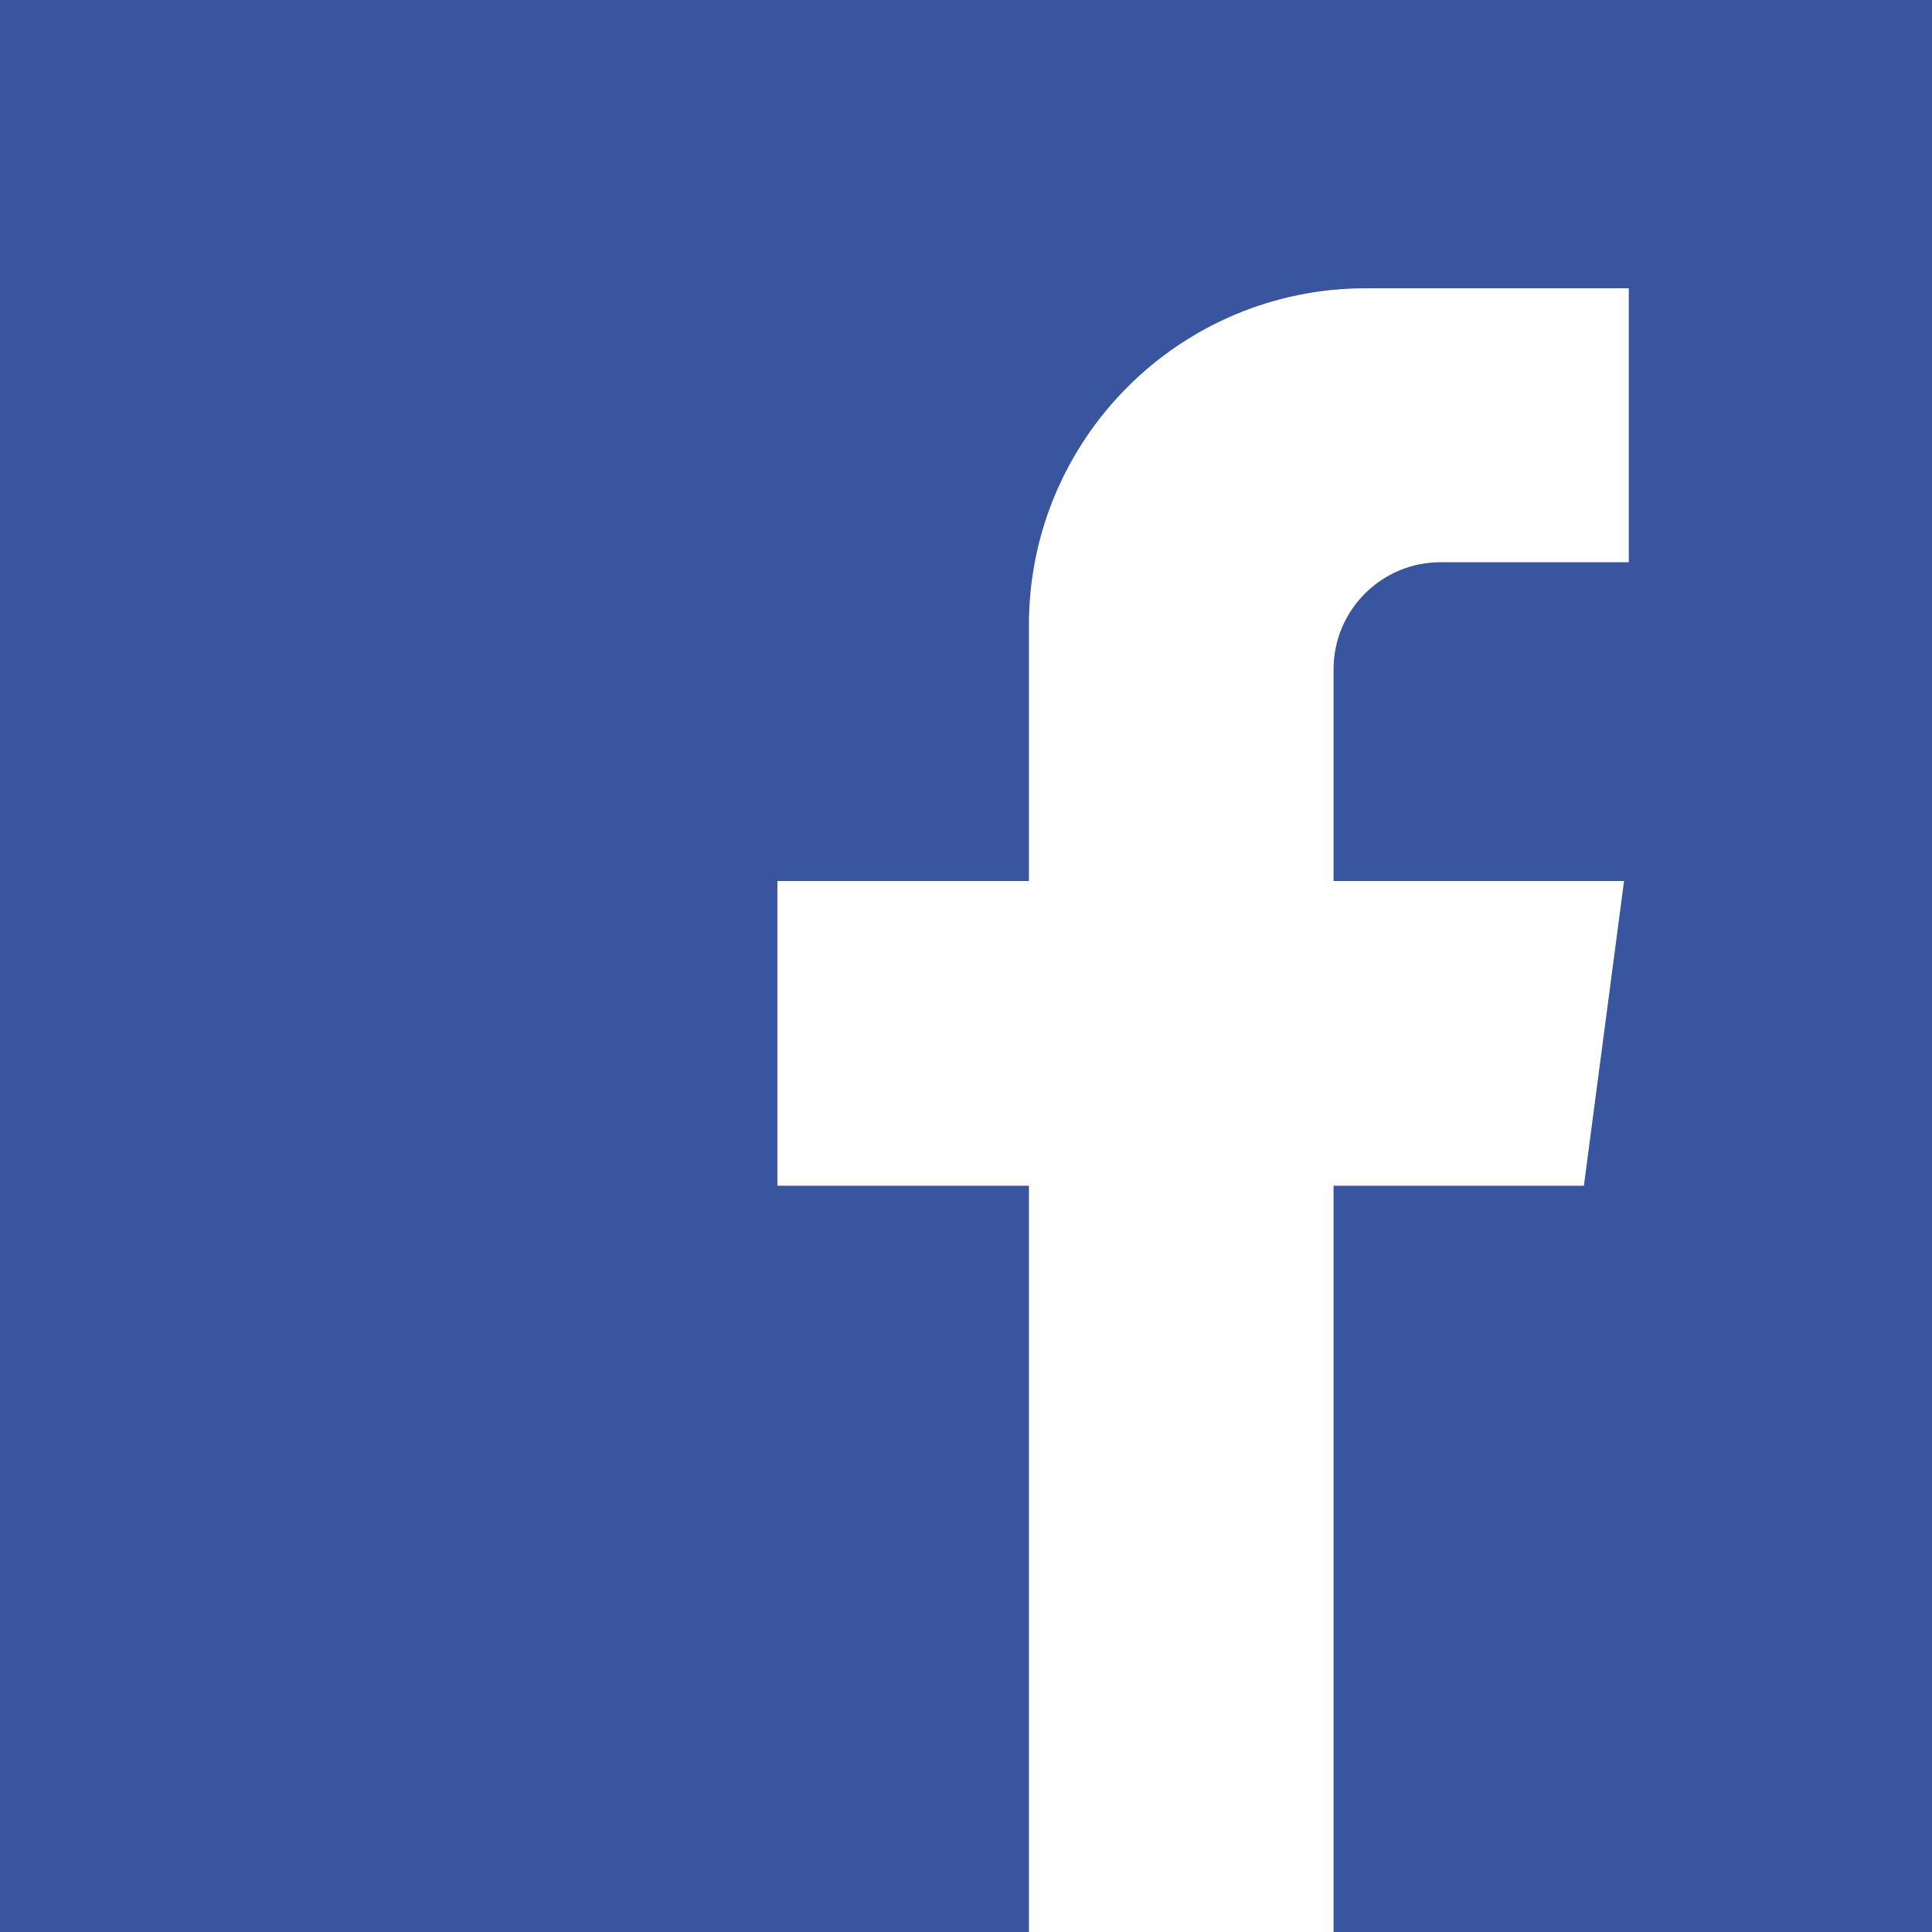
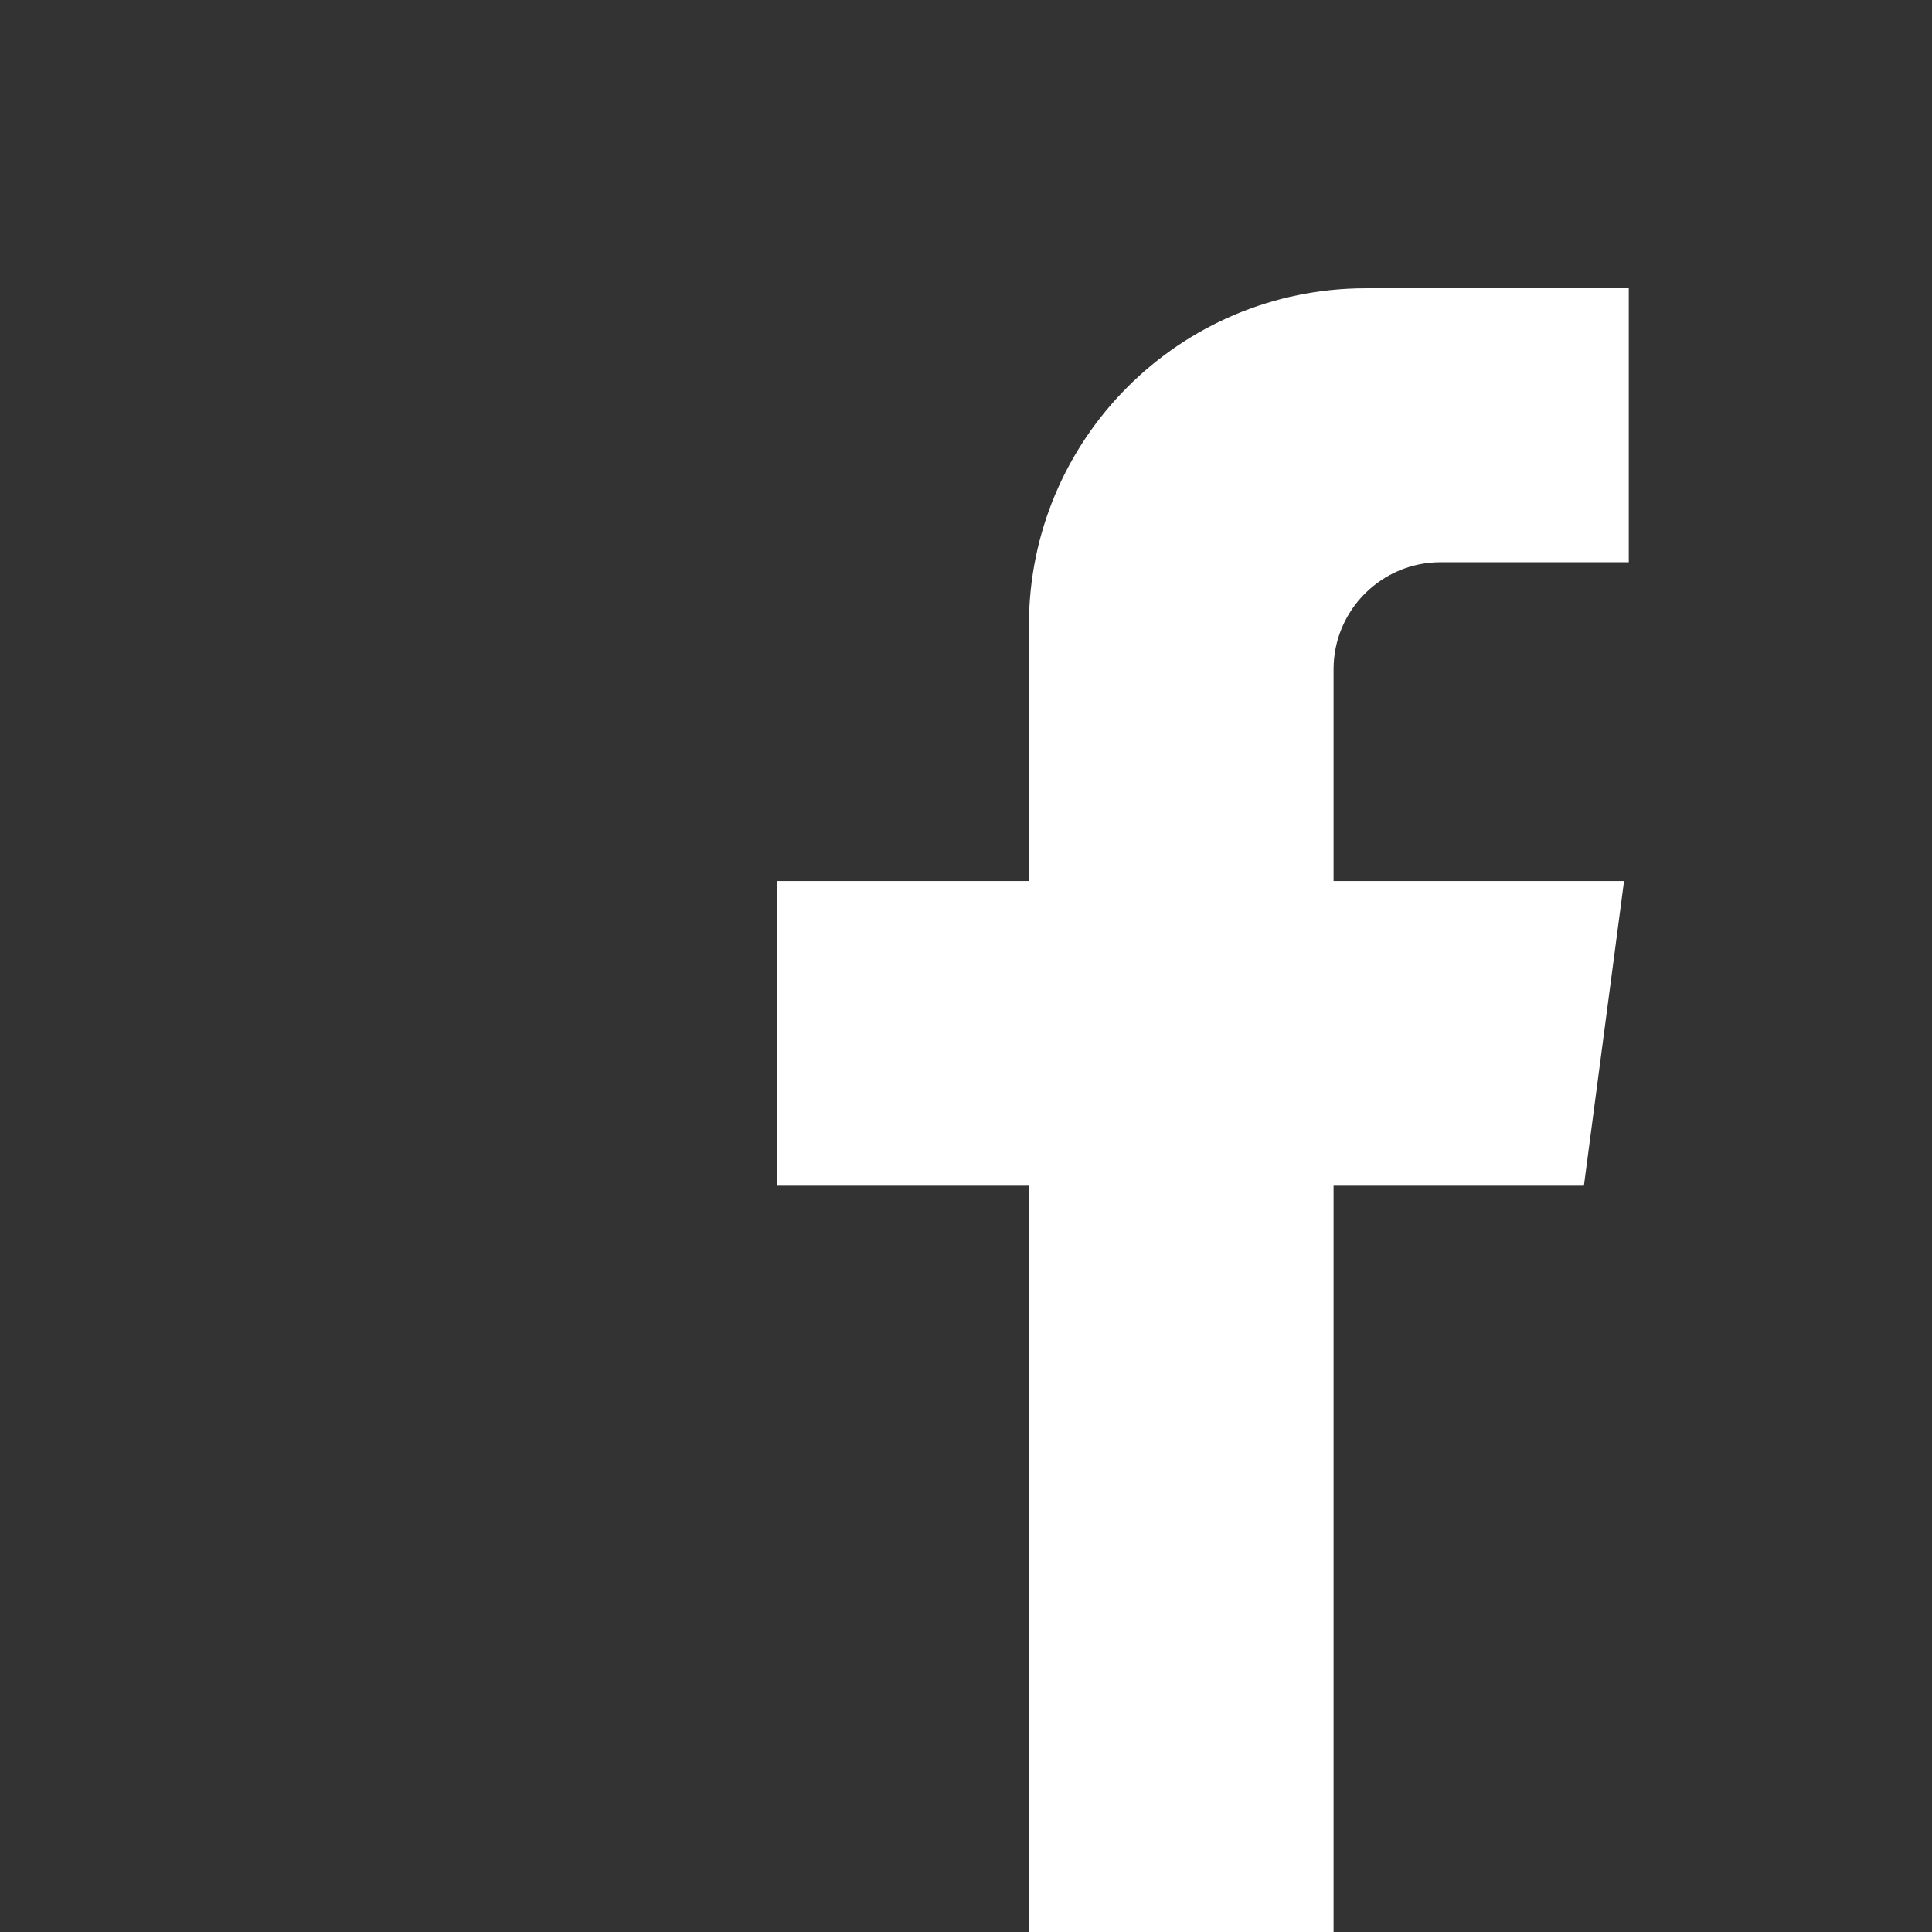
<svg xmlns="http://www.w3.org/2000/svg" version="1.1" id="Capa_1" x="0px" y="0px" viewBox="0 0 455.73 455.73" style="enable-background:new 0 0 455.73 455.73;" xml:space="preserve">
-   <path style="fill:#3A559F;" d="M0,0v455.73h242.704V279.691h-59.33v-71.864h59.33v-60.353c0-43.893,35.582-79.475,79.475-79.475  h62.025v64.622h-44.382c-13.947,0-25.254,11.307-25.254,25.254v49.953h68.521l-9.47,71.864h-59.051V455.73H455.73V0H0z" />
+   <path style="fill:#333333;" d="M0,0v455.73h242.704V279.691h-59.33v-71.864h59.33v-60.353c0-43.893,35.582-79.475,79.475-79.475  h62.025v64.622h-44.382c-13.947,0-25.254,11.307-25.254,25.254v49.953h68.521l-9.47,71.864h-59.051V455.73H455.73V0H0z" />
  <g>
</g>
  <g>
</g>
  <g>
</g>
  <g>
</g>
  <g>
</g>
  <g>
</g>
  <g>
</g>
  <g>
</g>
  <g>
</g>
  <g>
</g>
  <g>
</g>
  <g>
</g>
  <g>
</g>
  <g>
</g>
  <g>
</g>
</svg>
